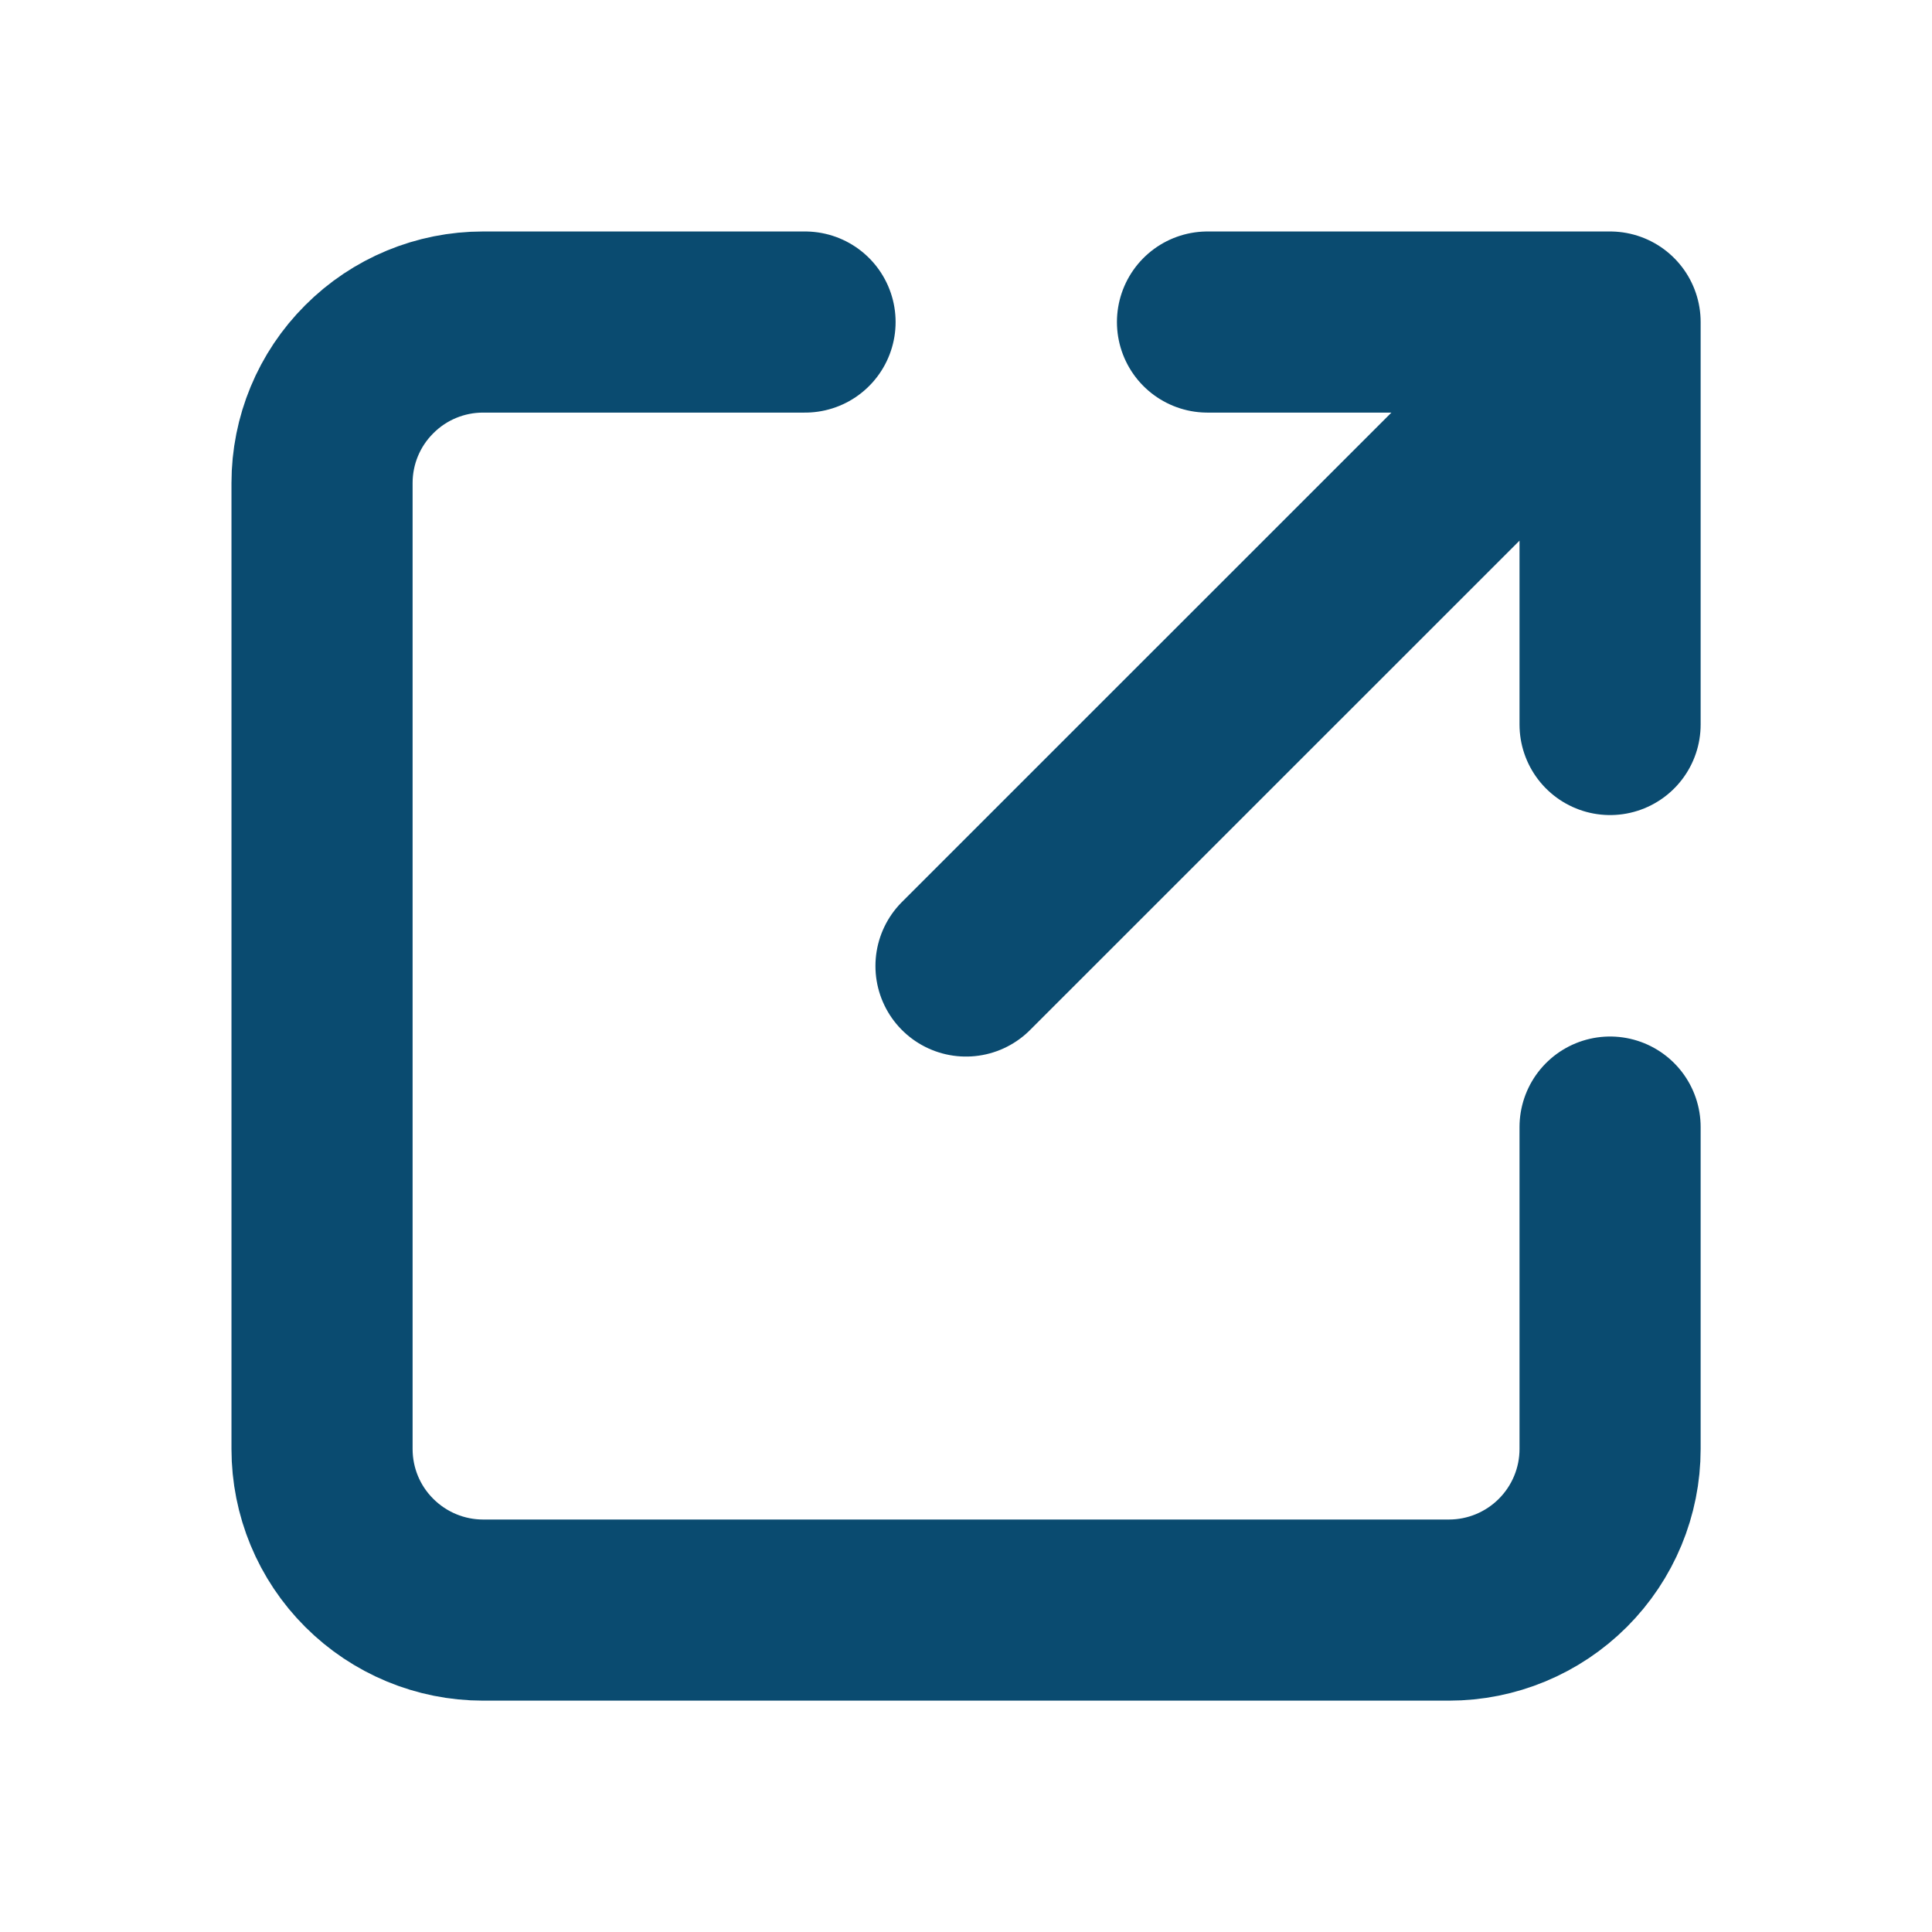
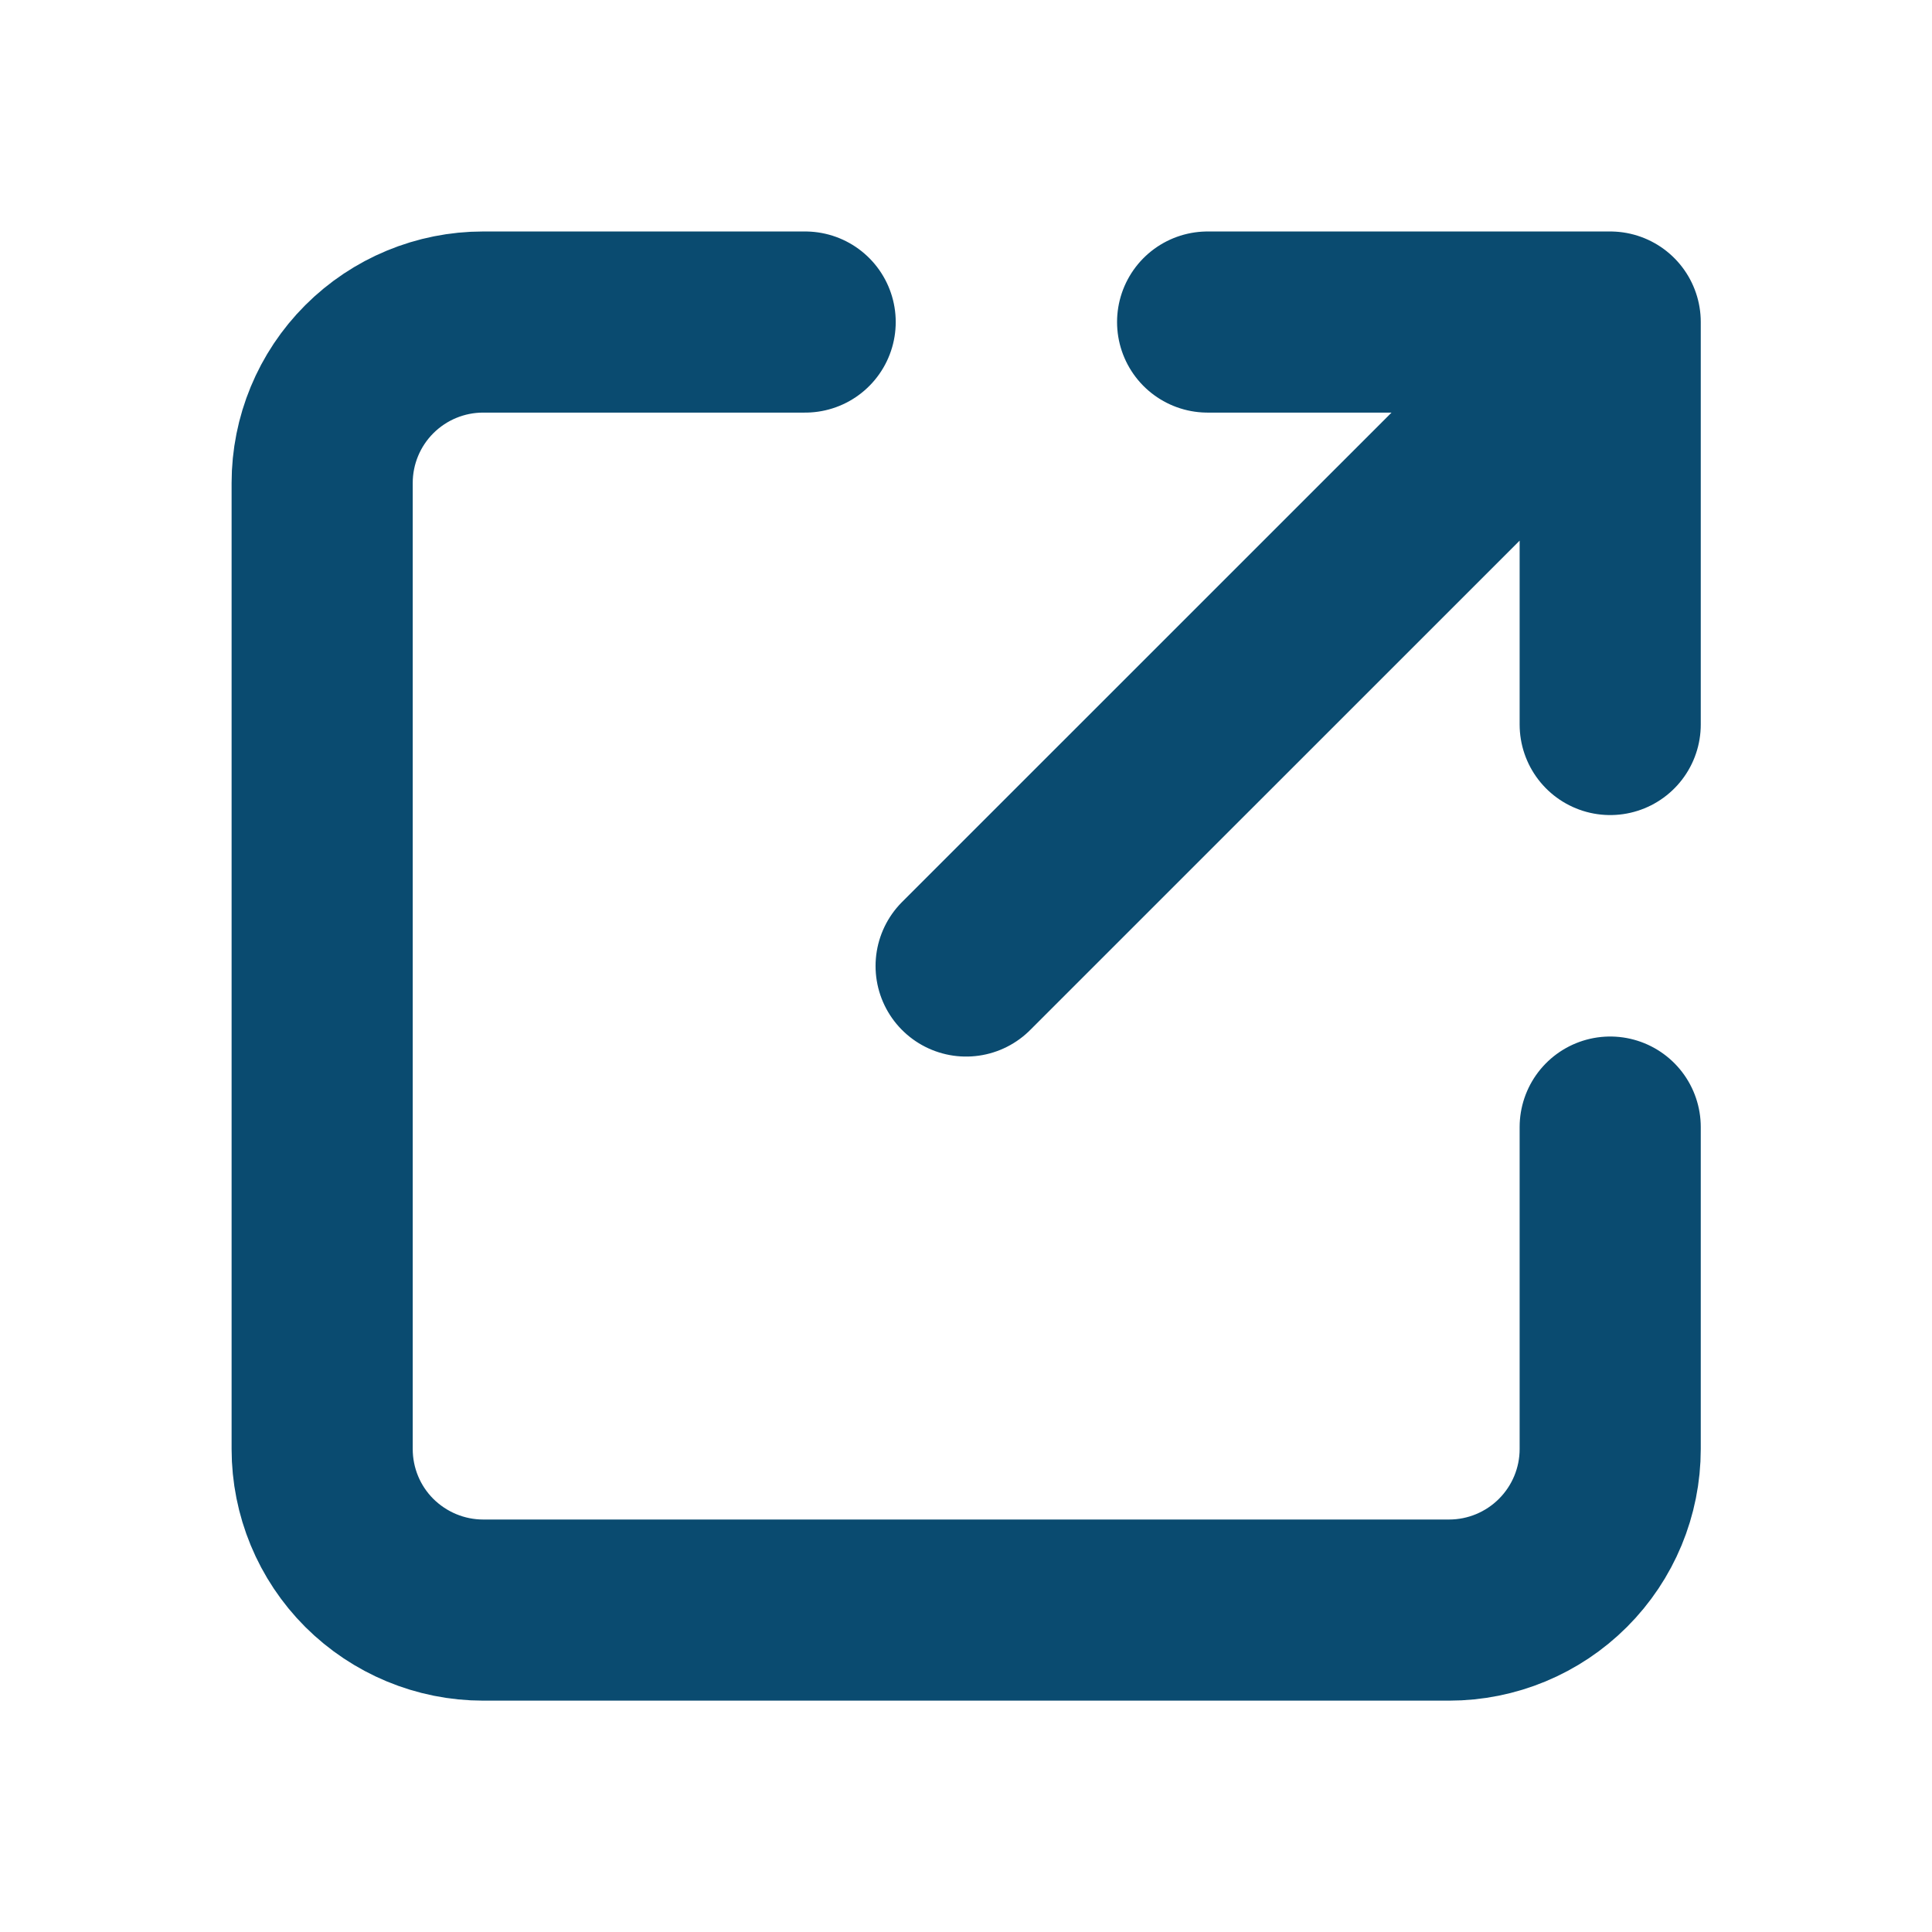
<svg xmlns="http://www.w3.org/2000/svg" width="16" height="16" viewBox="0 0 16 16" fill="none">
-   <path d="M6.667 2.667H4C3.647 2.667 3.308 2.807 3.058 3.058C2.807 3.308 2.667 3.647 2.667 4V12C2.667 12.354 2.807 12.693 3.058 12.943C3.308 13.193 3.647 13.334 4 13.334H12C12.354 13.334 12.693 13.193 12.943 12.943C13.193 12.693 13.334 12.354 13.334 12V9.334M8 8L13.334 2.667M13.334 2.667V6M13.334 2.667H10" stroke="#0A4B70" stroke-width="1.5" stroke-linecap="round" stroke-linejoin="round" />
+   <path d="M6.668 2.667H4.001C3.648 2.667 3.309 2.807 3.058 3.058C2.808 3.308 2.668 3.647 2.668 4V12C2.668 12.354 2.808 12.693 3.058 12.943C3.309 13.193 3.648 13.334 4.001 13.334H12.001C12.355 13.334 12.694 13.193 12.944 12.943C13.194 12.693 13.335 12.354 13.335 12V9.334M8.001 8L13.335 2.667M13.335 2.667V6M13.335 2.667H10.001" stroke="#0A4B70" stroke-width="1.5" stroke-linecap="round" stroke-linejoin="round" />
</svg>
